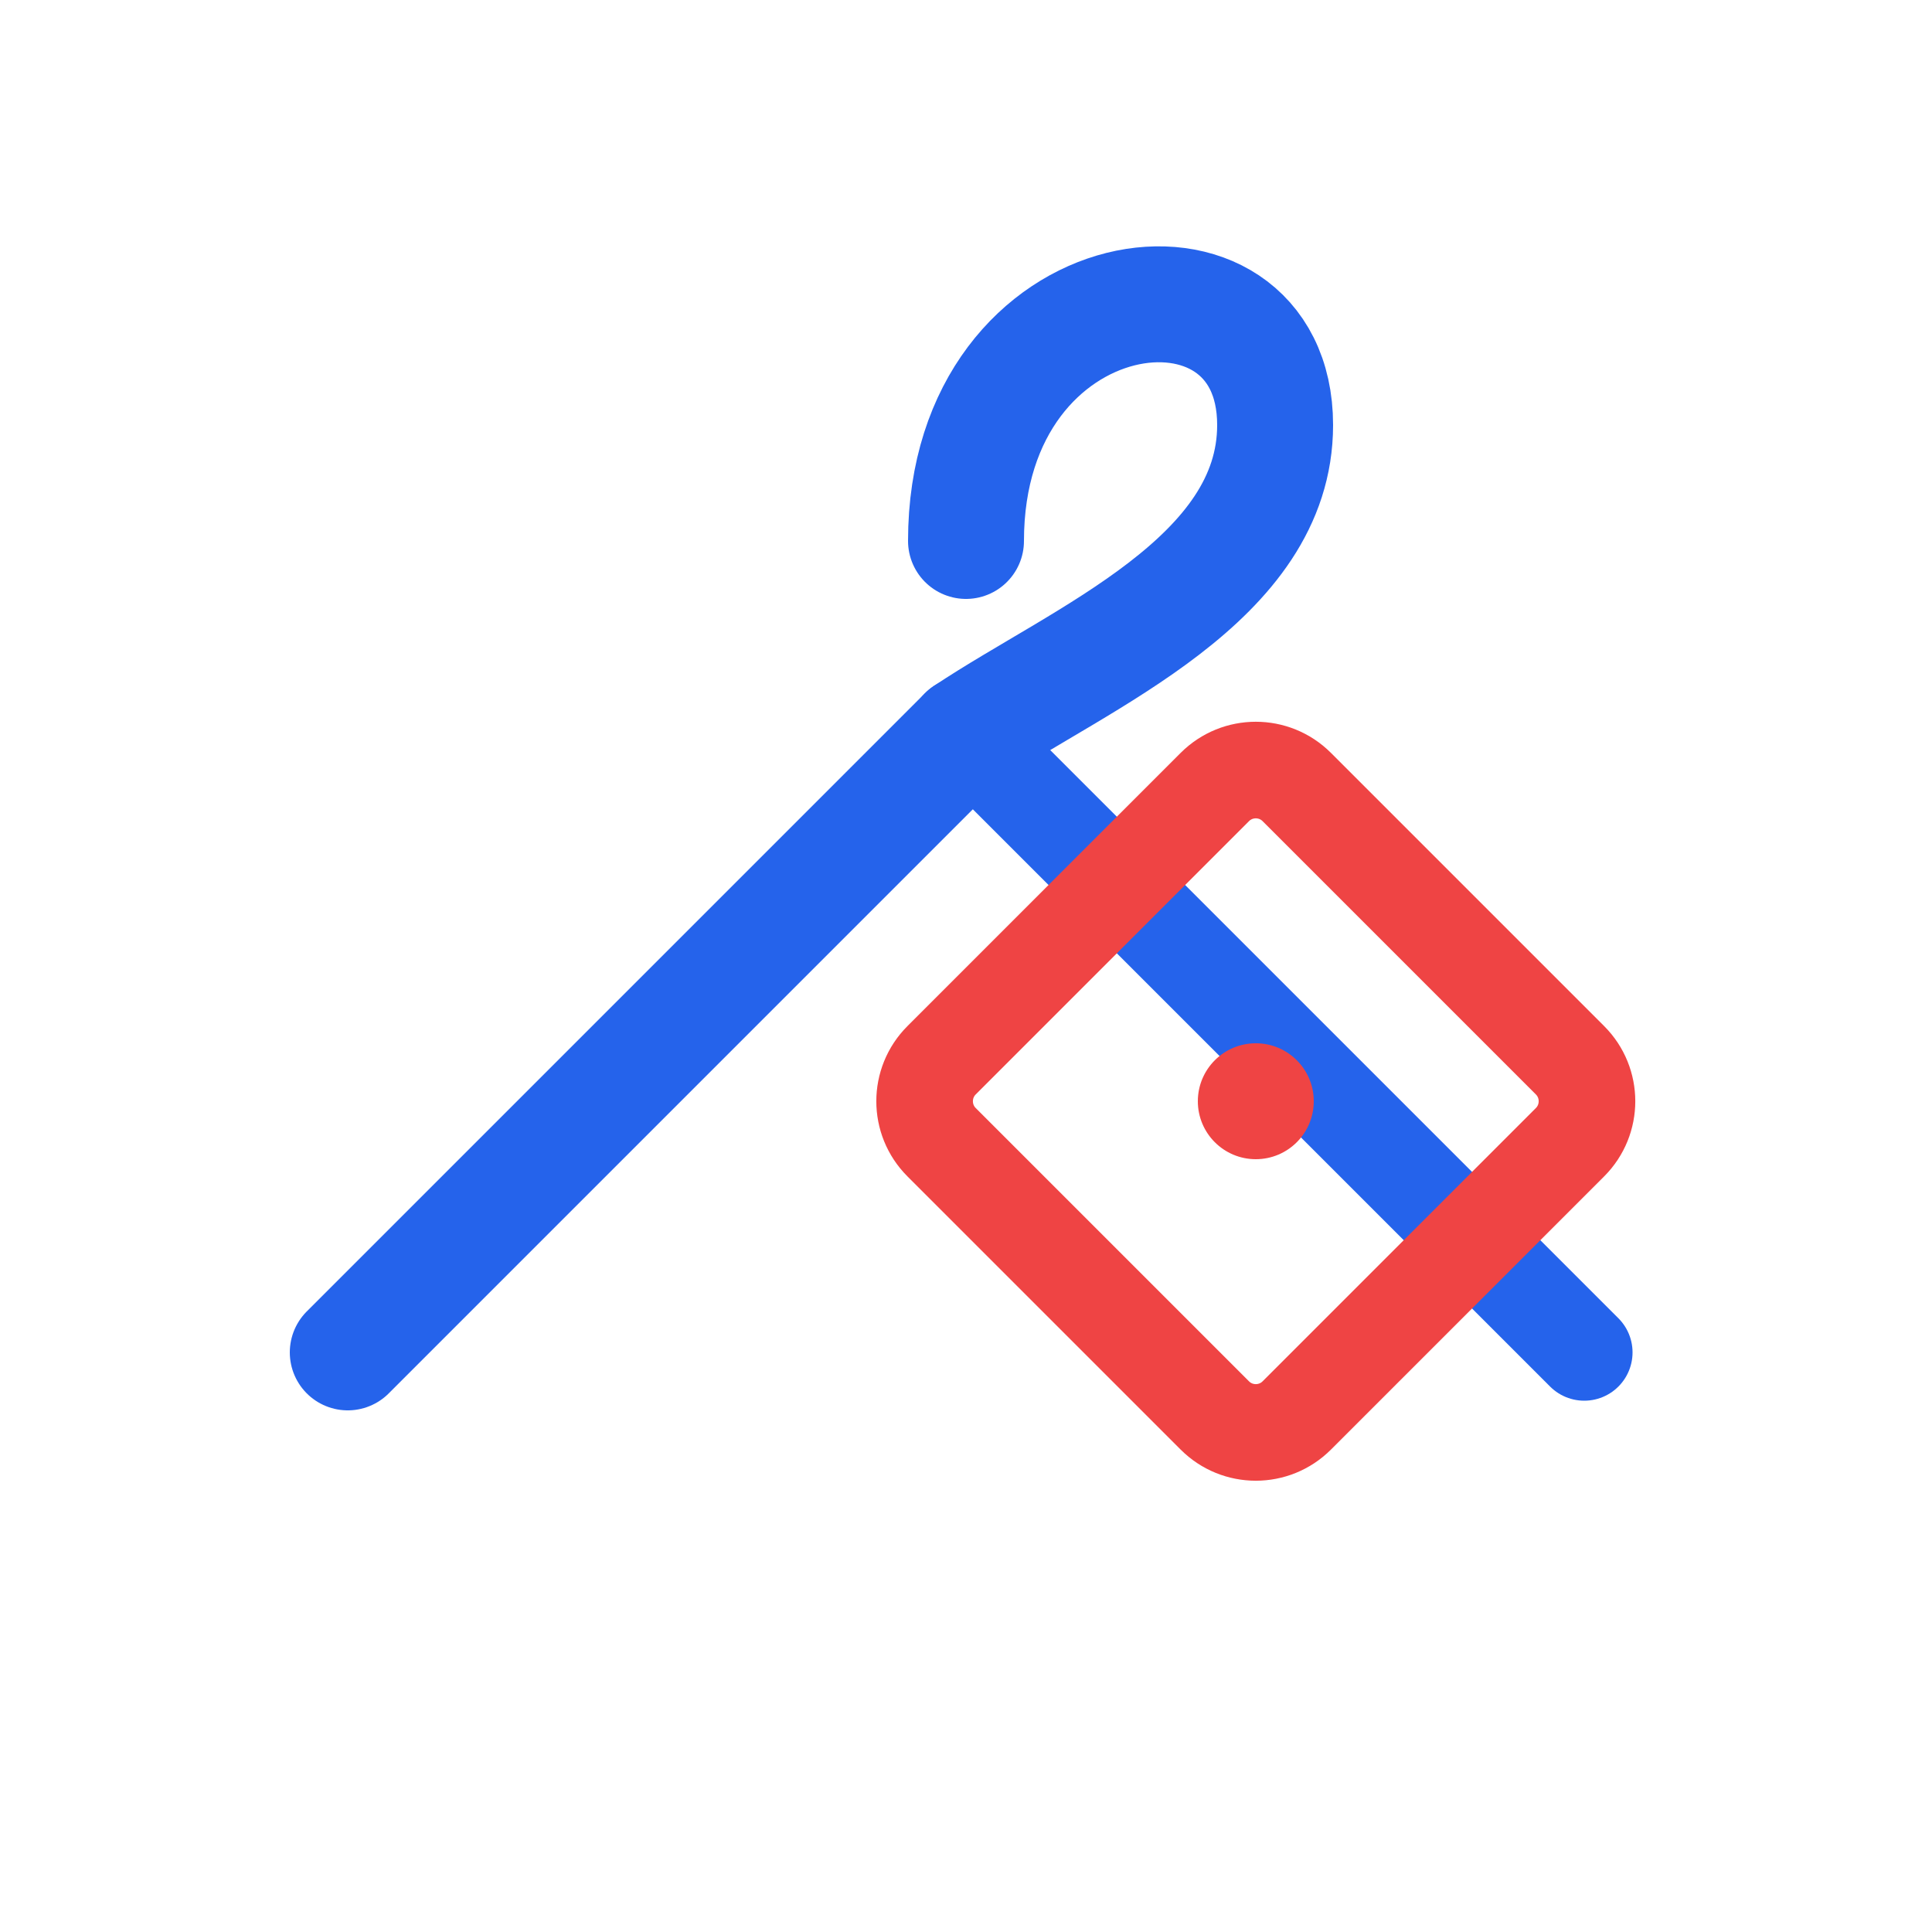
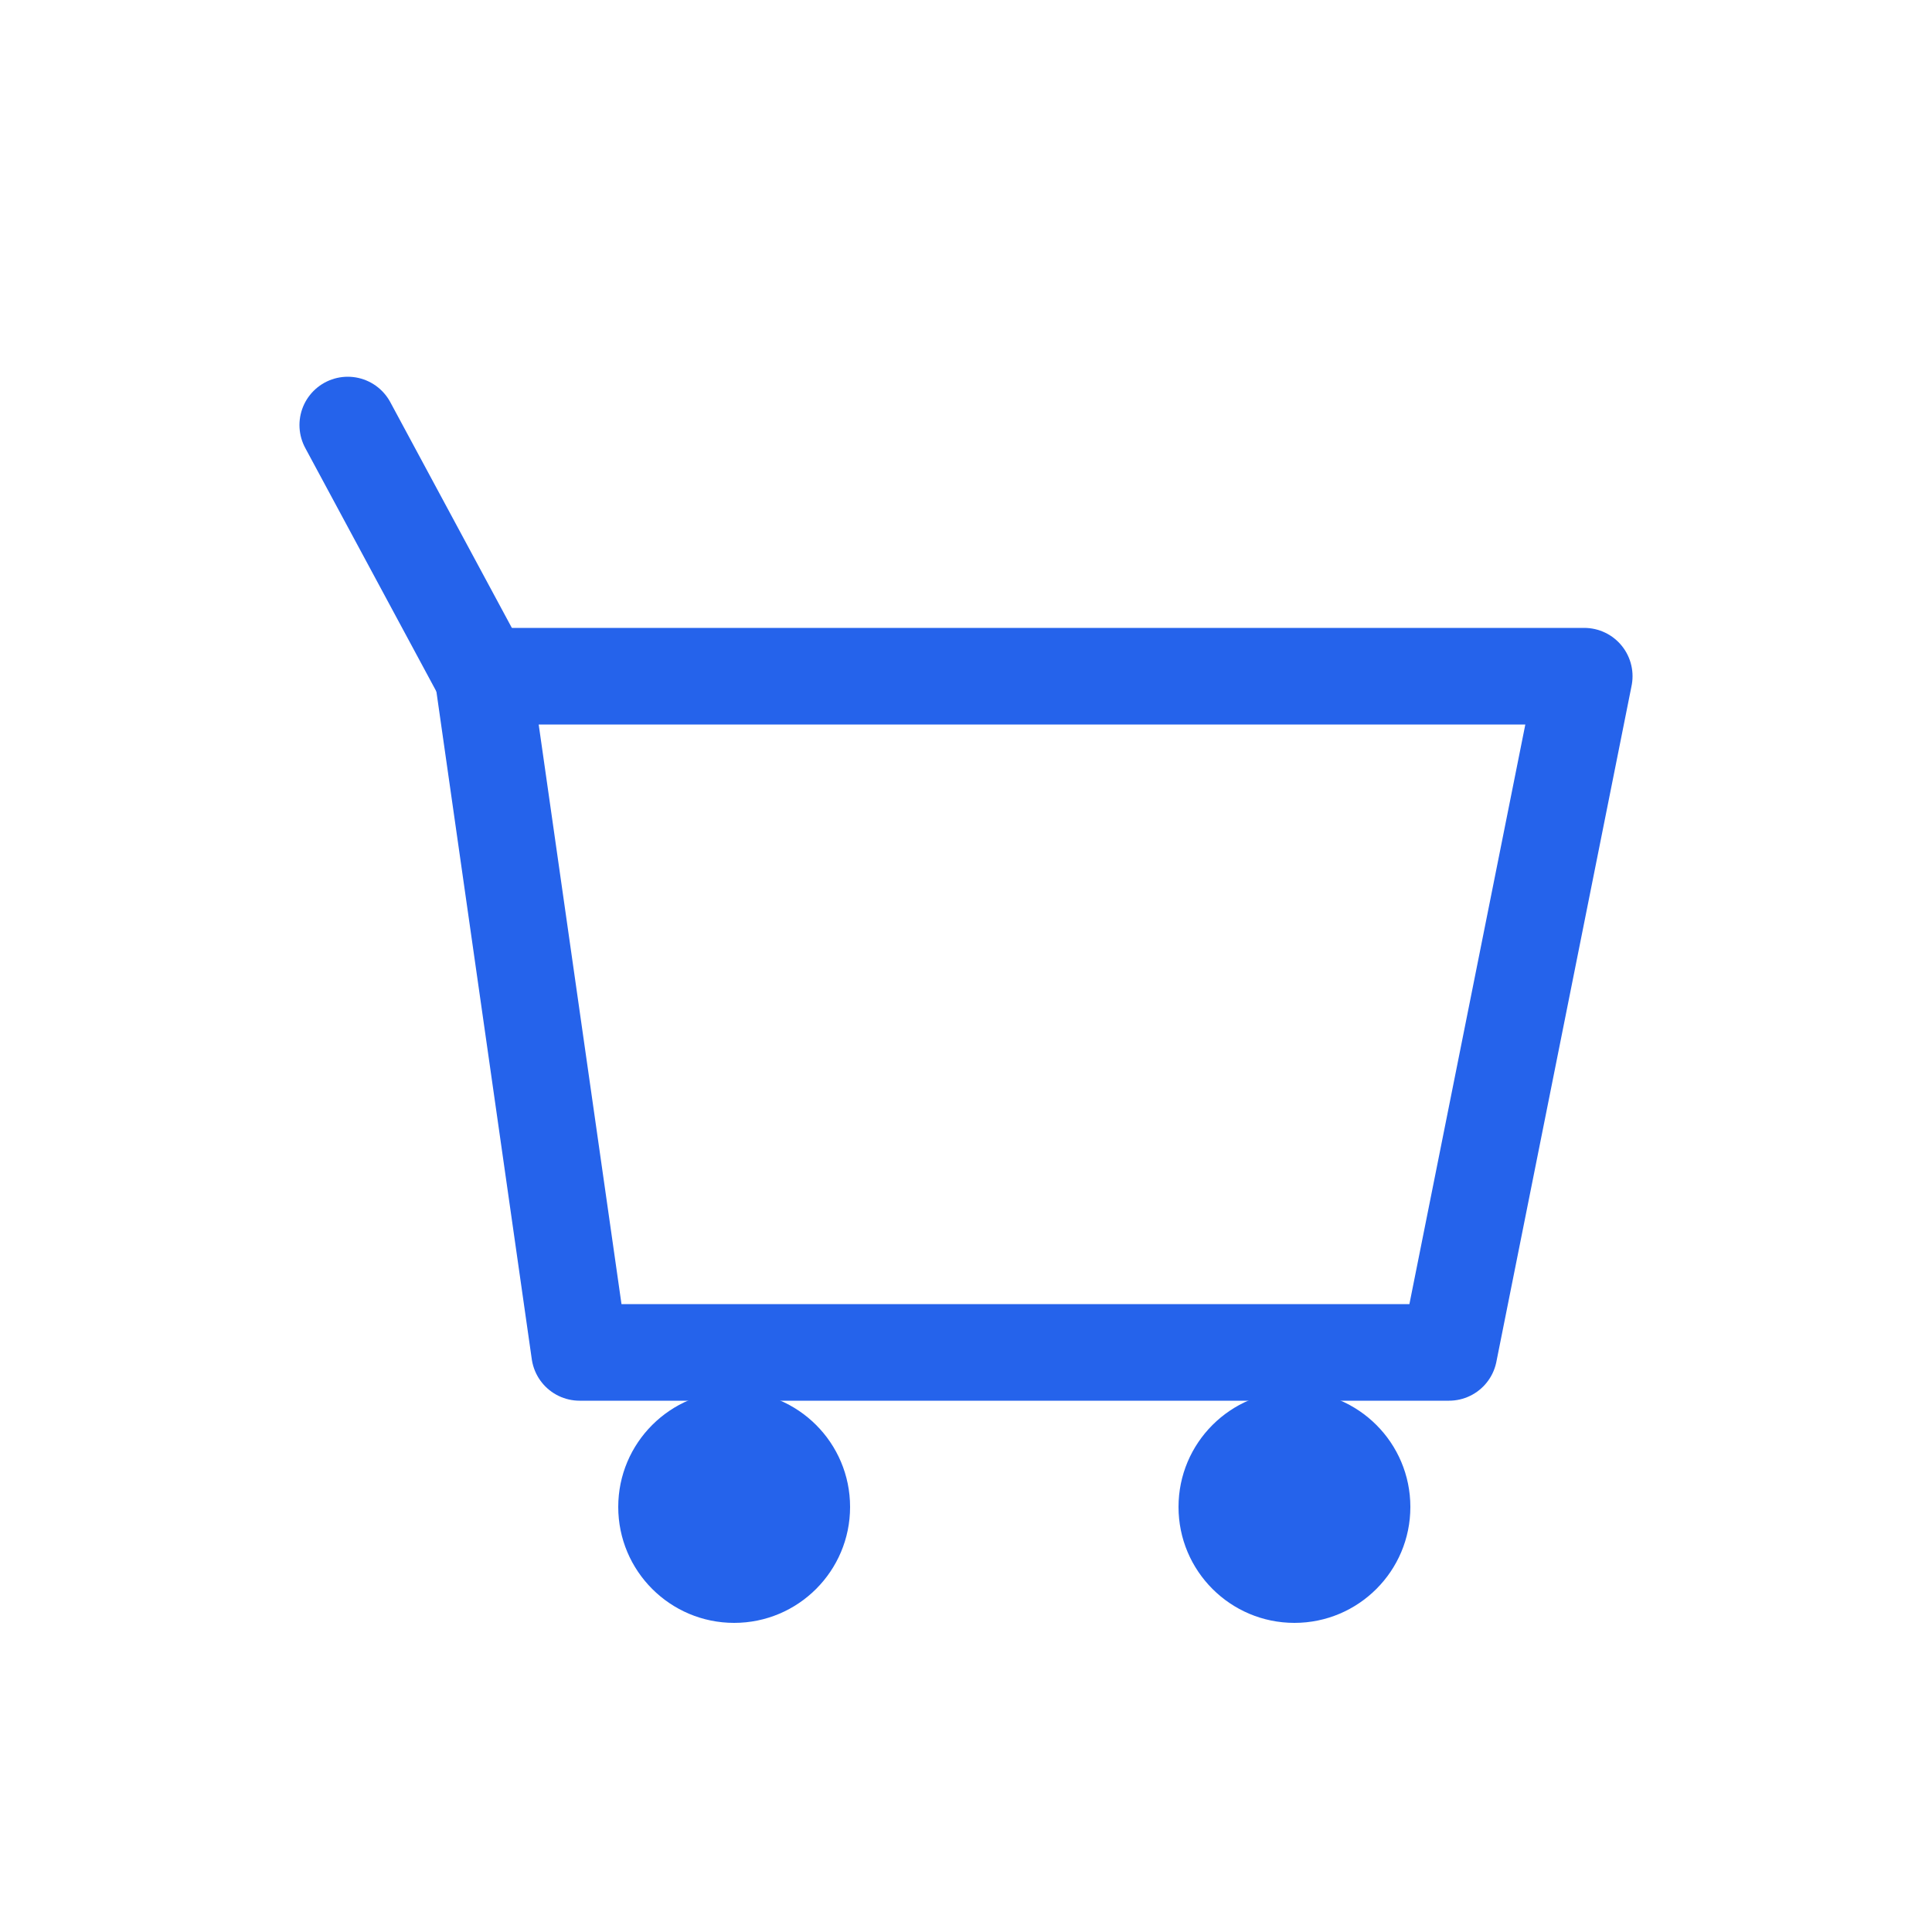
<svg xmlns="http://www.w3.org/2000/svg" viewBox="0 0 100 100">
-   <path d="M50 28 C50 14 66 12 66 22 C66 30 56 34 50 38" fill="none" stroke="#2563eb" stroke-width="6" stroke-linecap="round" stroke-linejoin="round" />
-   <path d="M50 38 L18 70" fill="none" stroke="#2563eb" stroke-width="6" stroke-linecap="round" />
-   <path d="M50 38 L82 70" fill="none" stroke="#2563eb" stroke-width="5" stroke-linecap="round" />
-   <rect x="52" y="44" width="26" height="26" rx="3" transform="rotate(45 65 57)" fill="none" stroke="#ef4444" stroke-width="5" stroke-linejoin="round" />
-   <circle cx="65" cy="57" r="3" fill="#ef4444" />
+   <path d="M25 35 L30 70 H75 L82 35 Z" fill="none" stroke="#2563eb" stroke-width="5" stroke-linejoin="round" stroke-linecap="round" />
+   <path d="M25 35 L18 22" fill="none" stroke="#2563eb" stroke-width="5" stroke-linecap="round" />
+   <circle cx="38" cy="78" r="6" fill="#2563eb" />
+   <circle cx="67" cy="78" r="6" fill="#2563eb" />
</svg>
